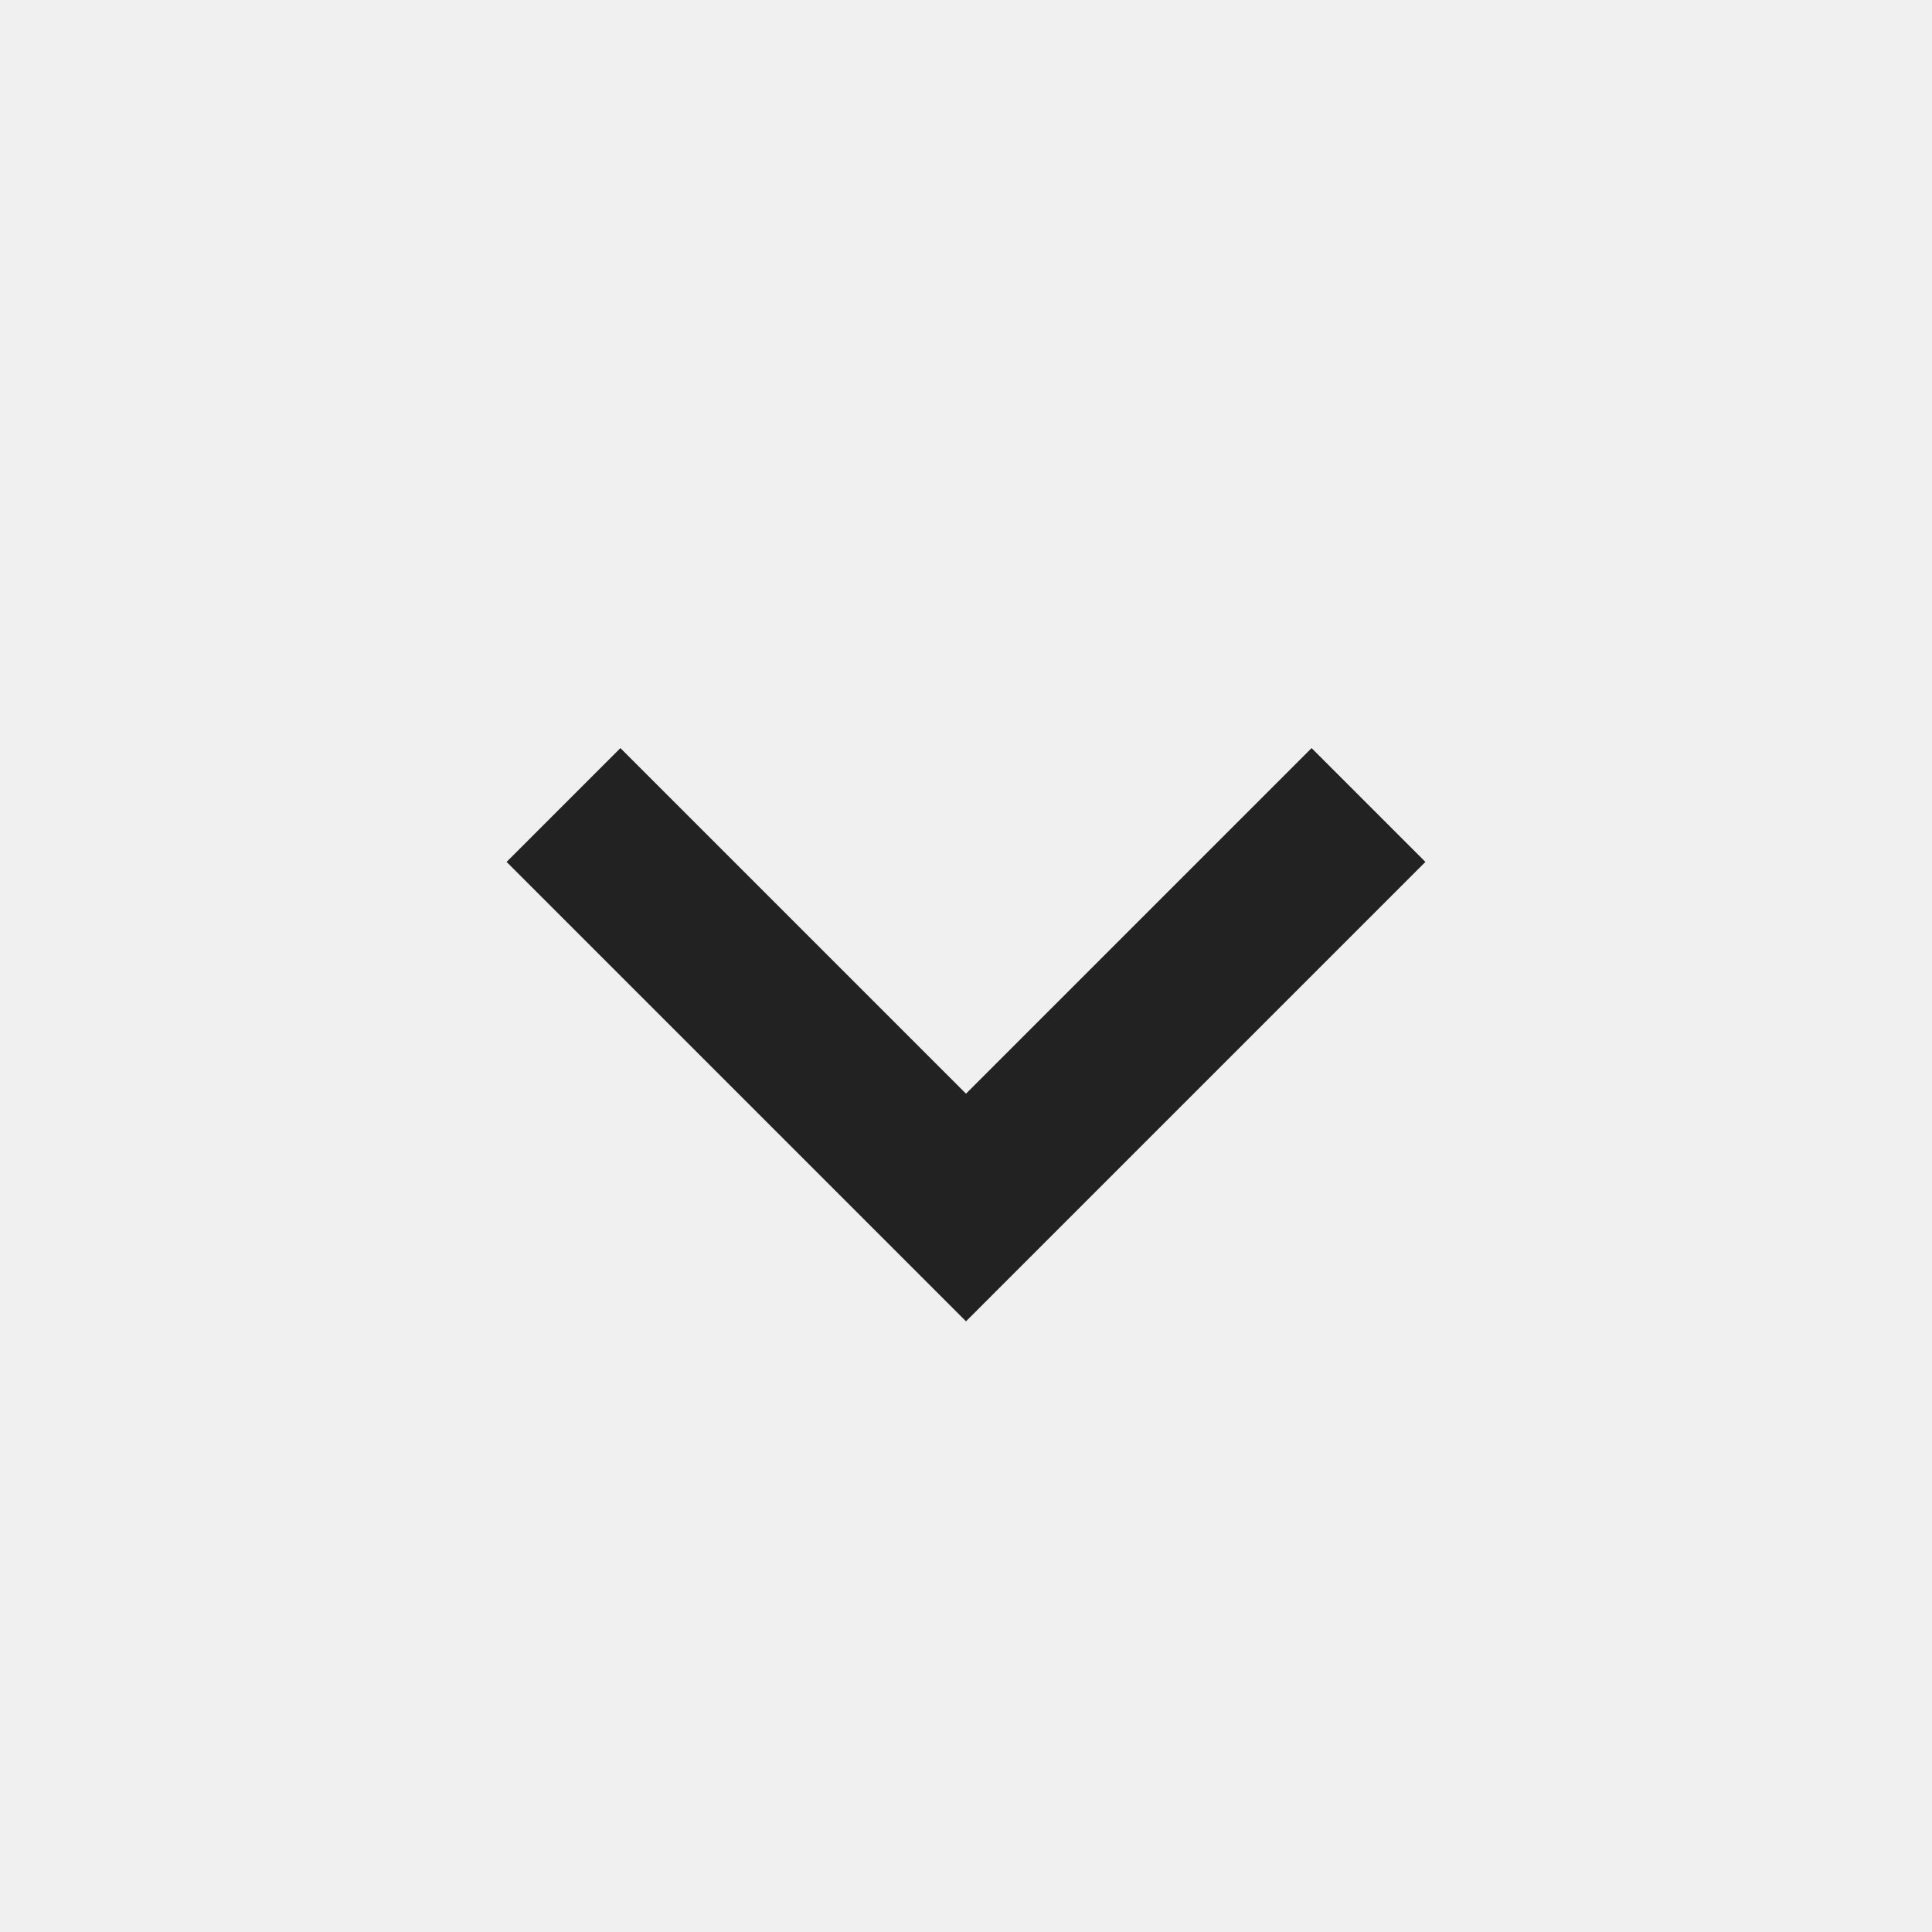
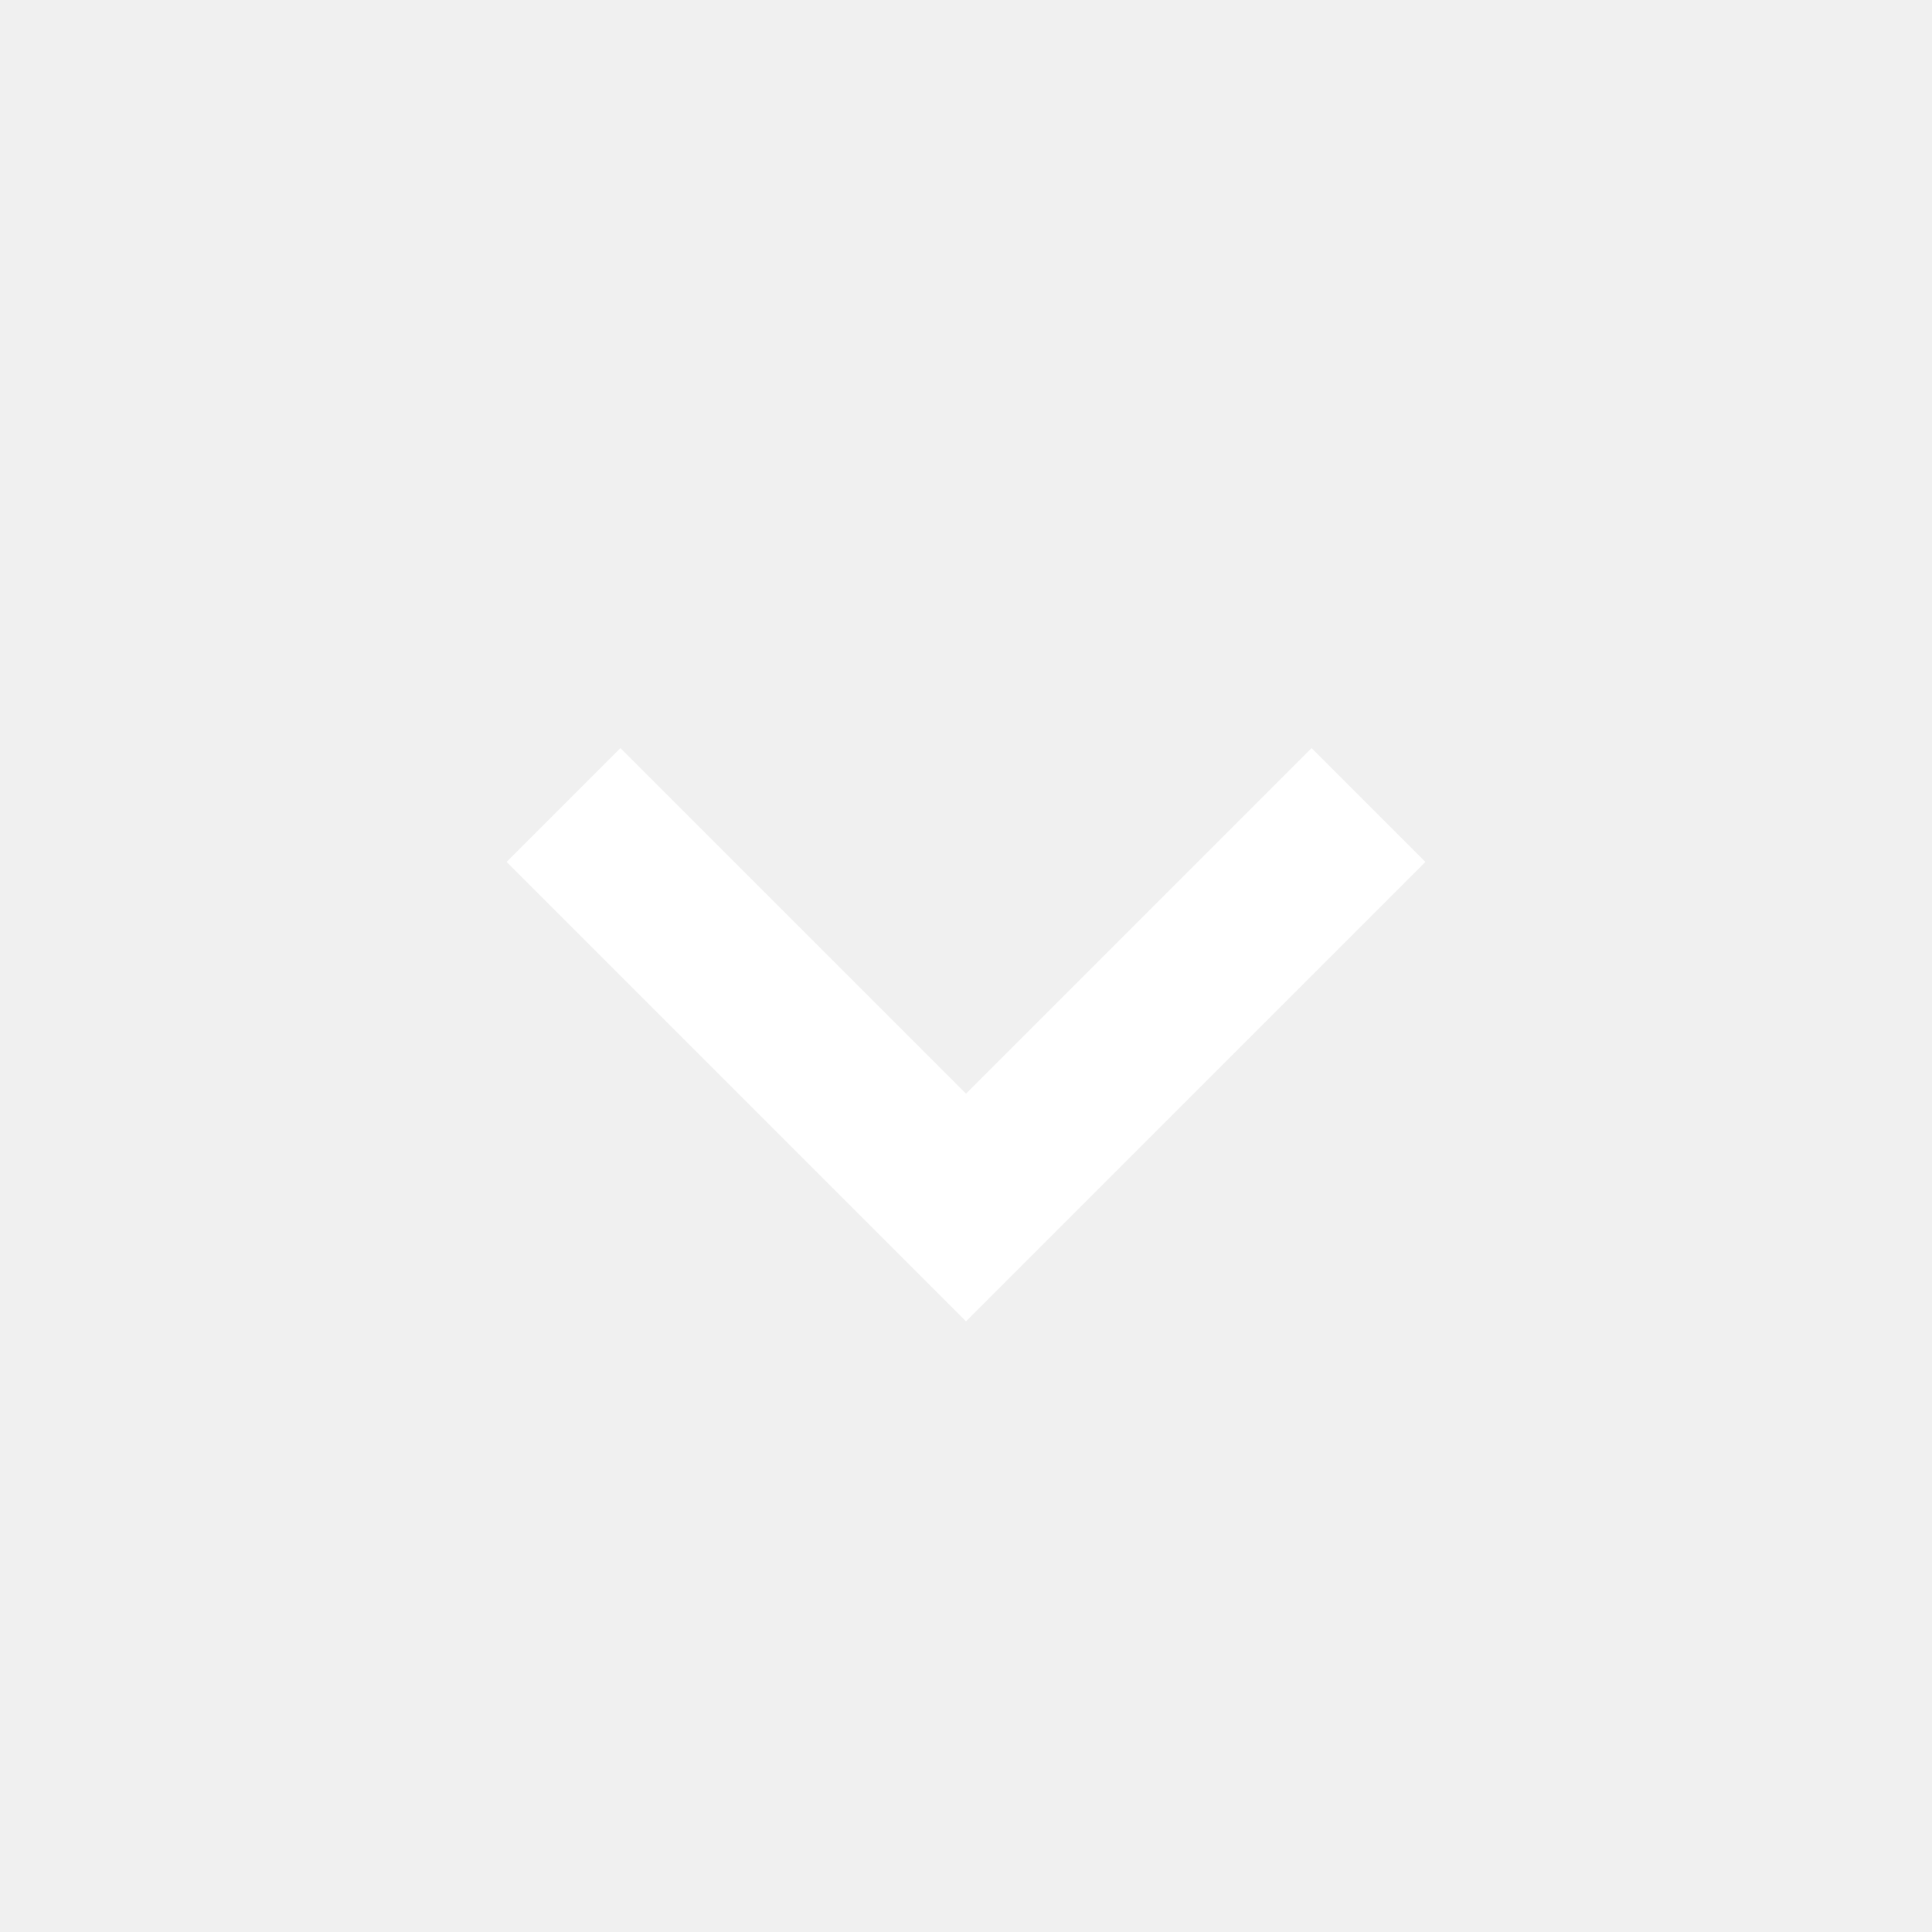
- <svg xmlns="http://www.w3.org/2000/svg" width="24" height="24" viewBox="0 0 24 24" style="fill:#222;;transform: ;msFilter:;">
+ <svg xmlns="http://www.w3.org/2000/svg" width="24" height="24" viewBox="0 0 24 24" style="fill:#fff;;transform: ;msFilter:;">
  <path d="M16.293 9.293 12 13.586 7.707 9.293l-1.414 1.414L12 16.414l5.707-5.707z" />
</svg>
